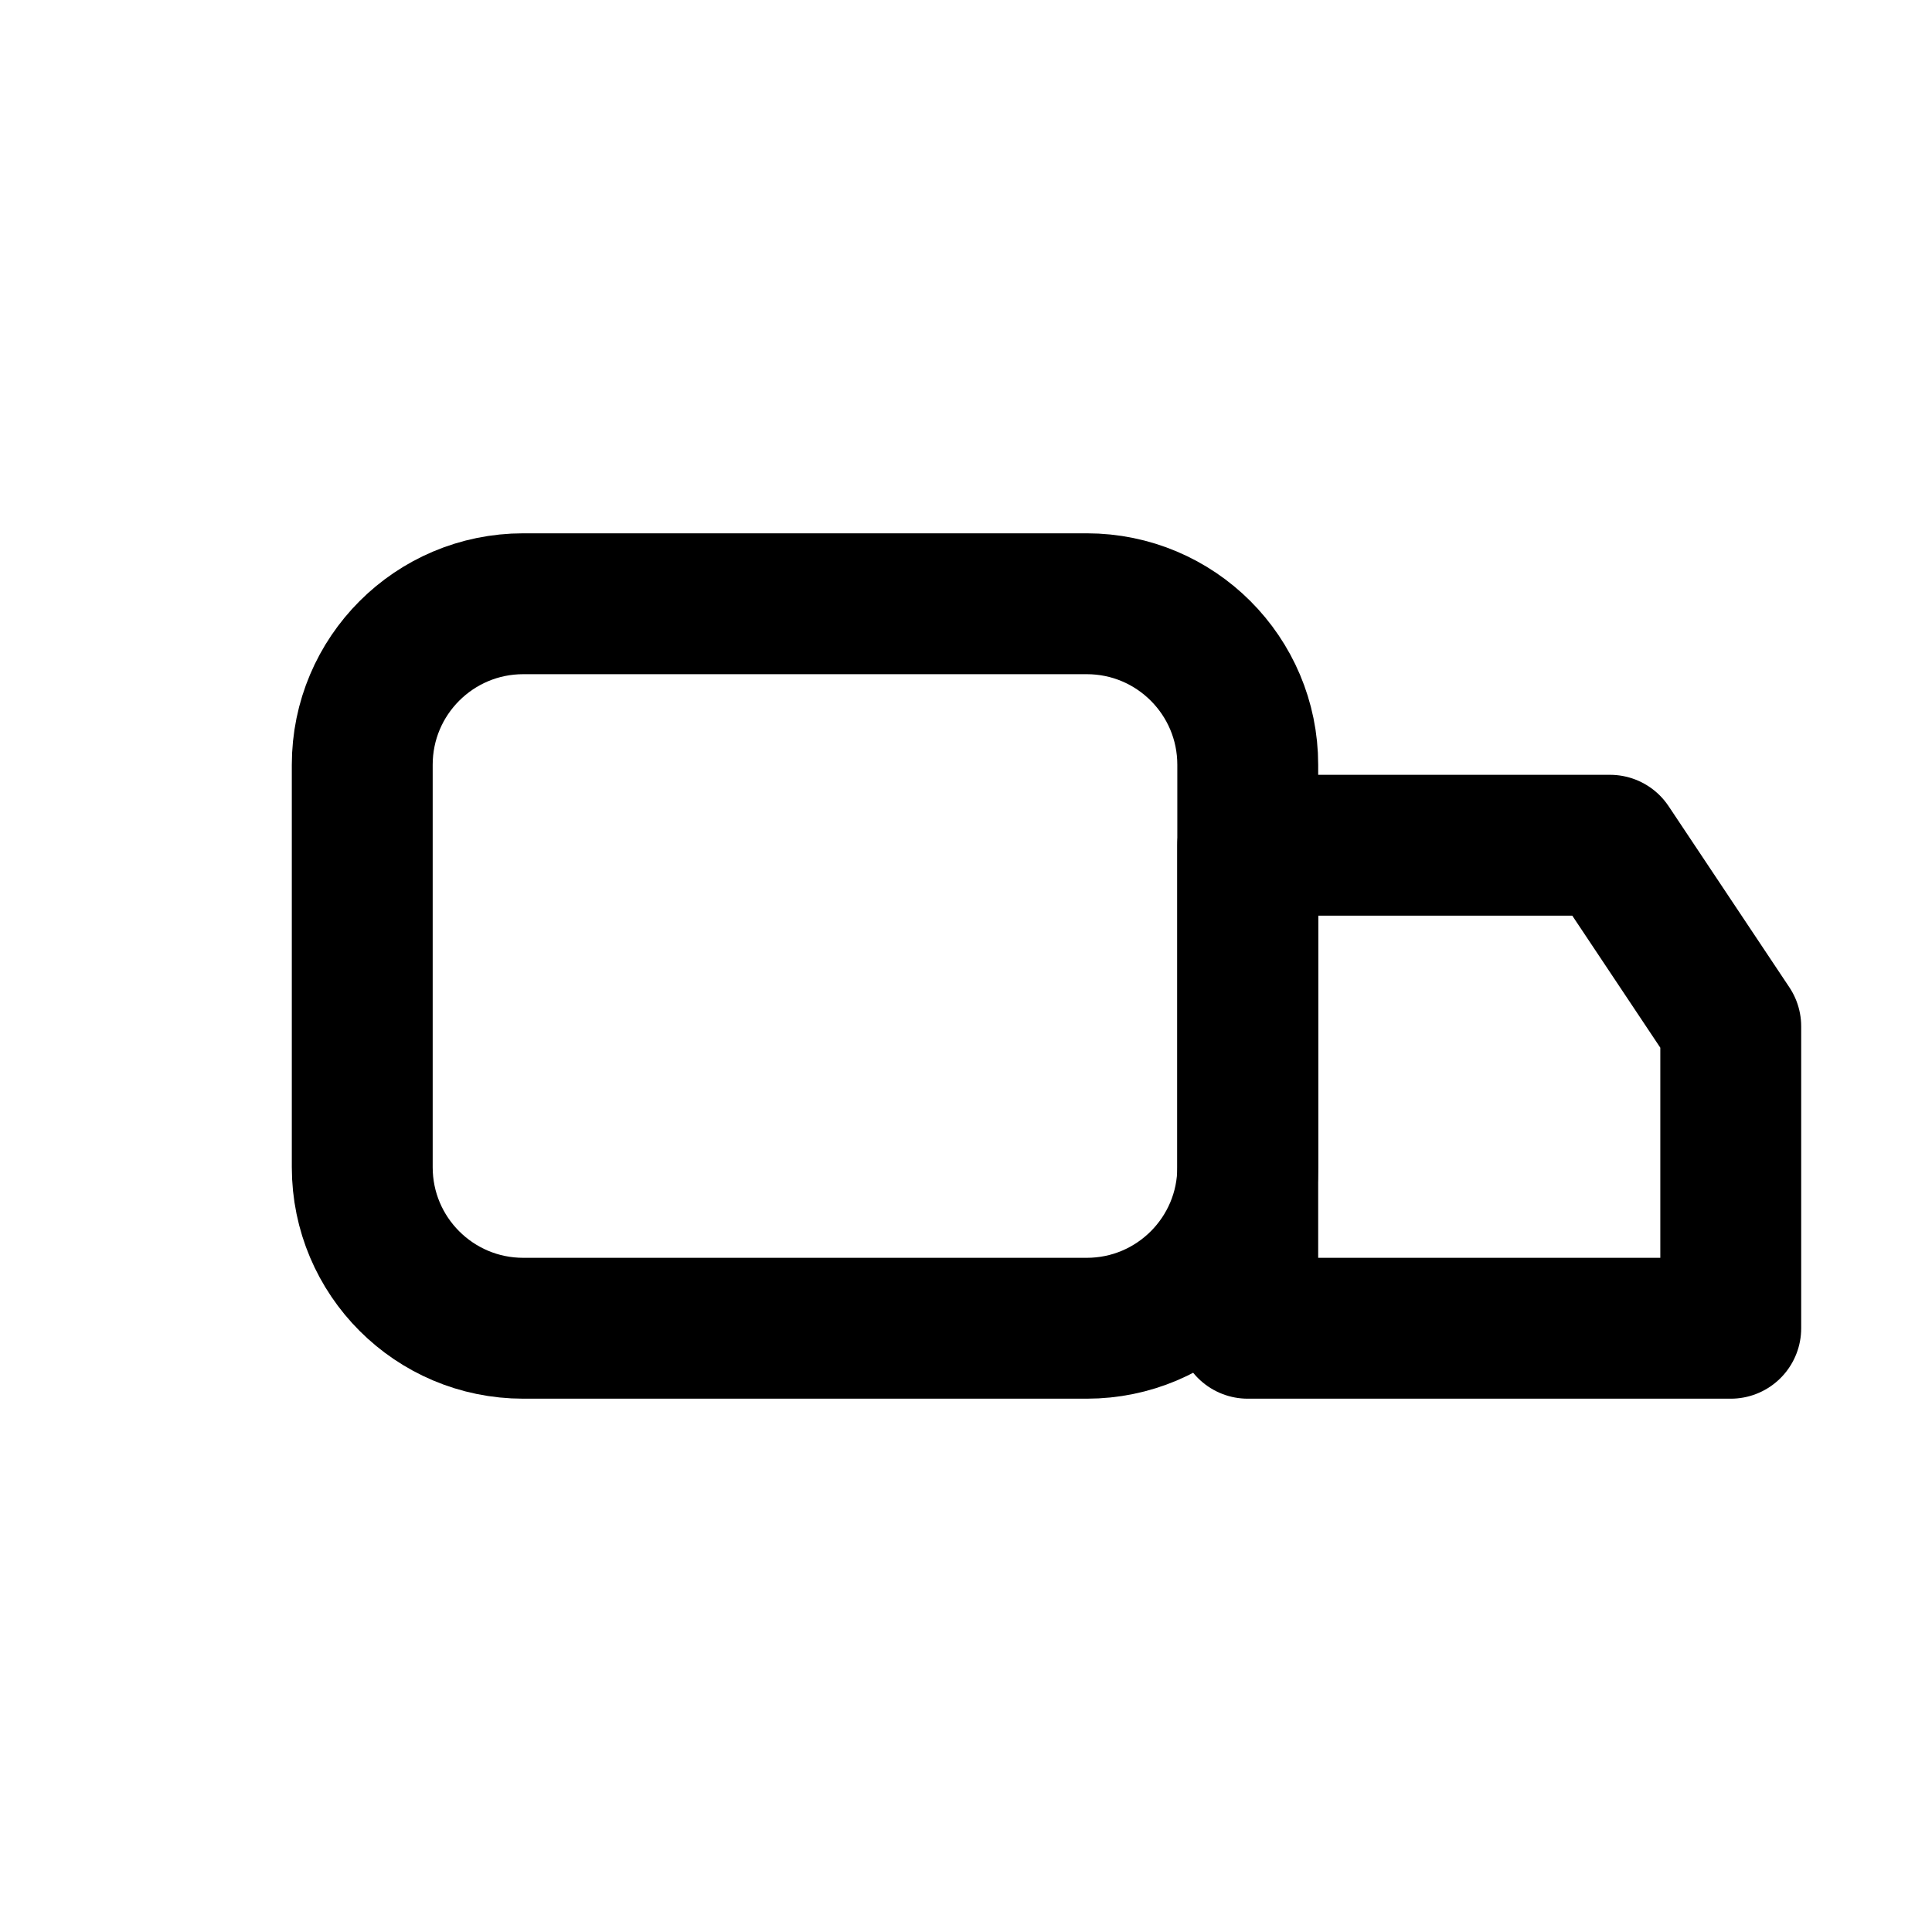
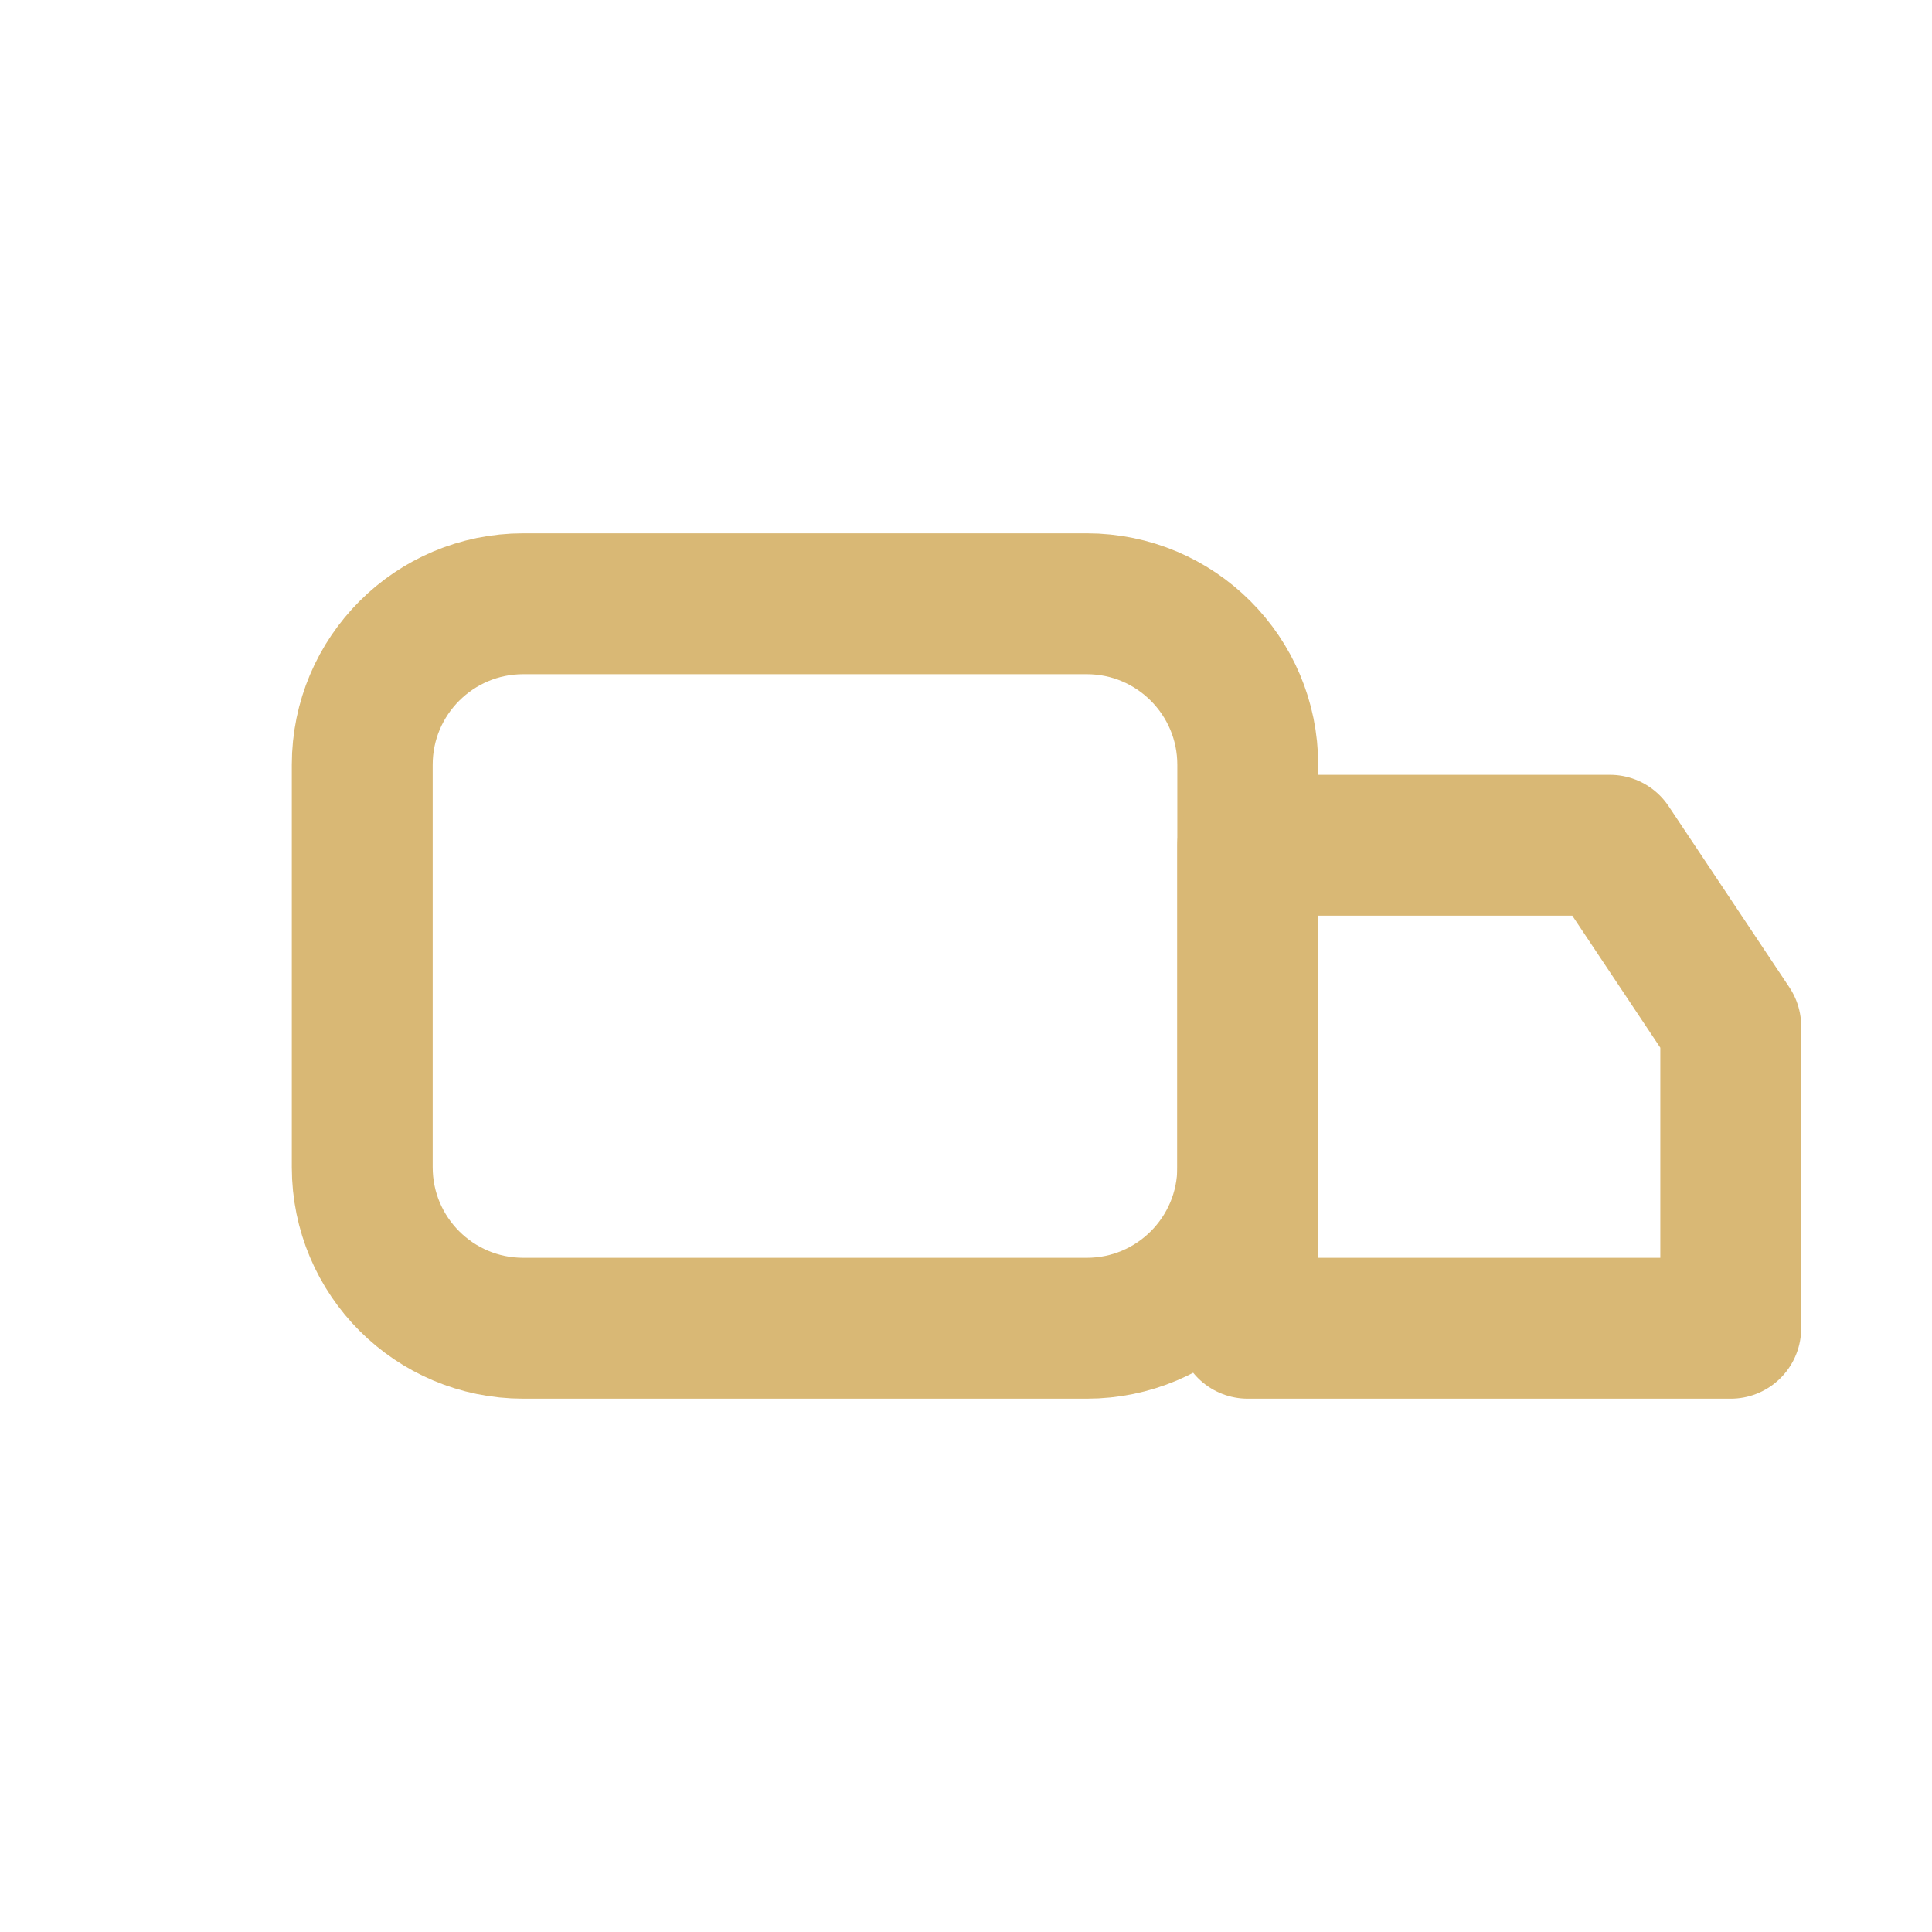
<svg xmlns="http://www.w3.org/2000/svg" width="24" height="24" viewBox="0 0 24 24" fill="none" aria-hidden="true" focusable="false">
-   <rect x="4.5" y="7.5" width="11" height="9" rx="2" stroke="currentColor" stroke-width="1.75" />
-   <path d="M15.5 10.5h4.5l1.5 2.25v3.75h-6V10.5z" stroke="currentColor" stroke-width="1.75" stroke-linejoin="round" />
+   <rect x="4.5" y="7.5" width="11" height="9" rx="2" stroke="#D9B875" stroke-width="1.75" />
+   <path d="M15.5 10.5h4.5l1.5 2.25v3.75h-6V10.5z" stroke="#D9B875" stroke-width="1.75" stroke-linejoin="round" />
</svg>
